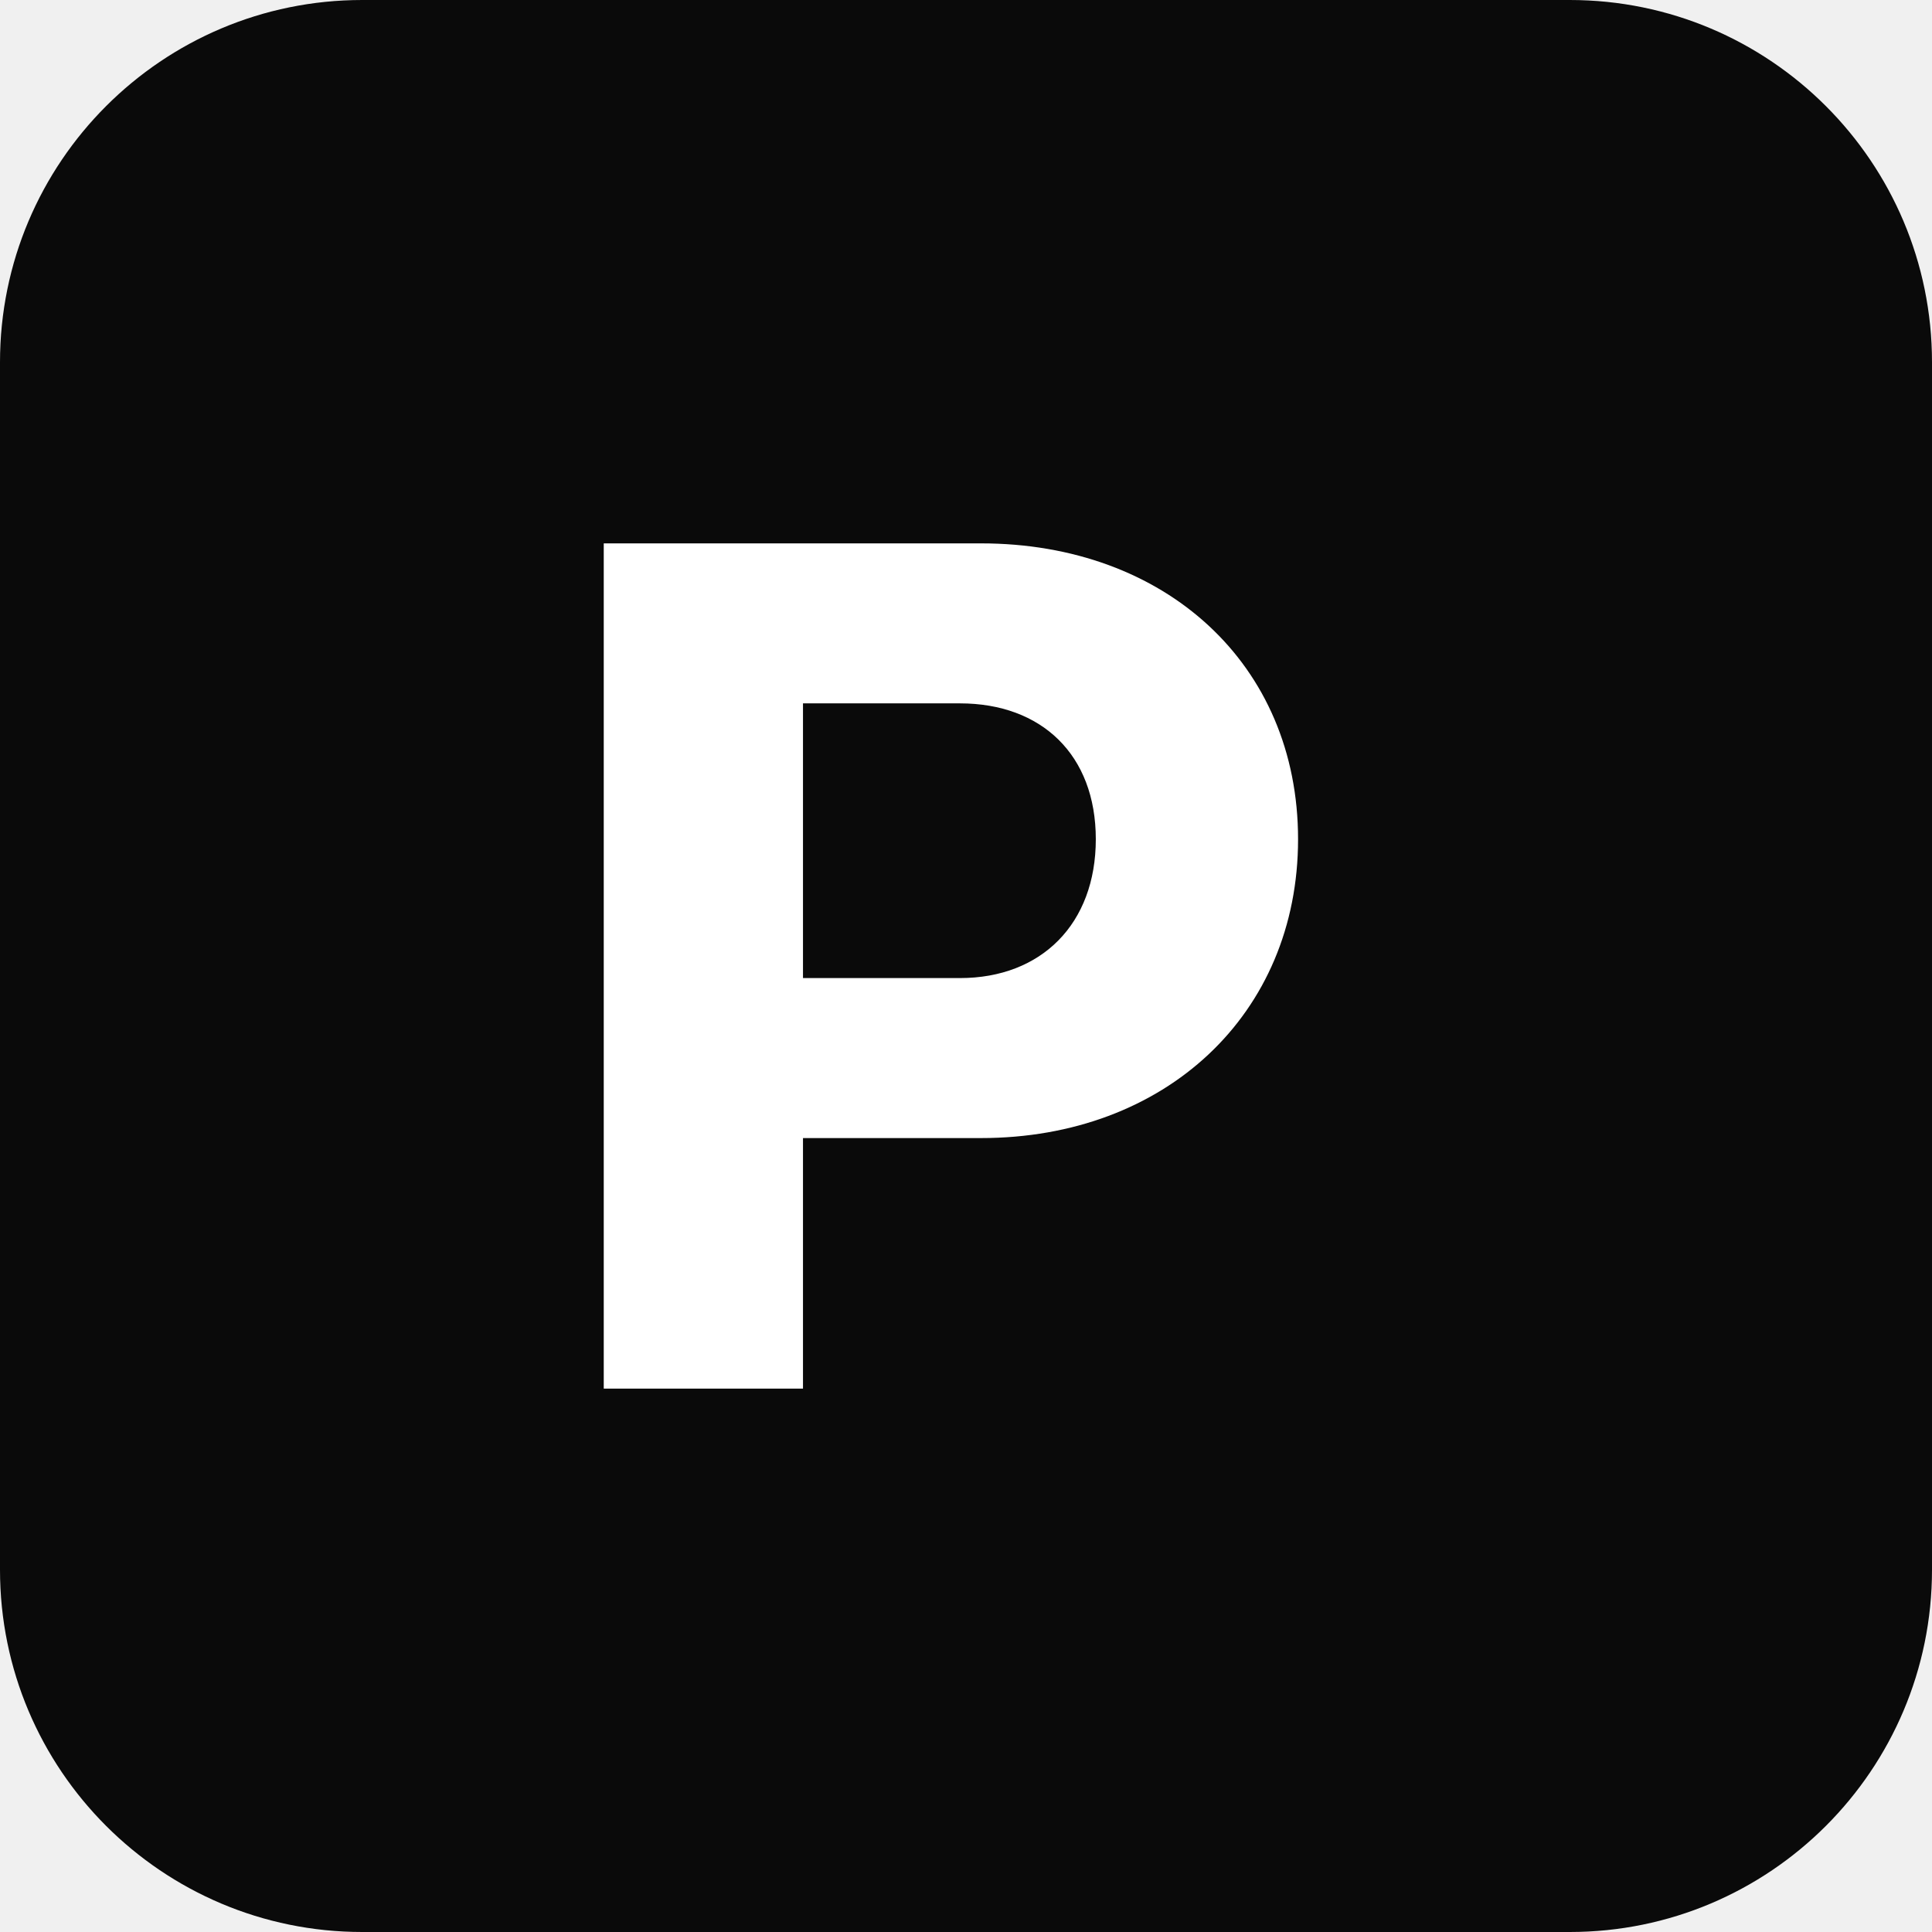
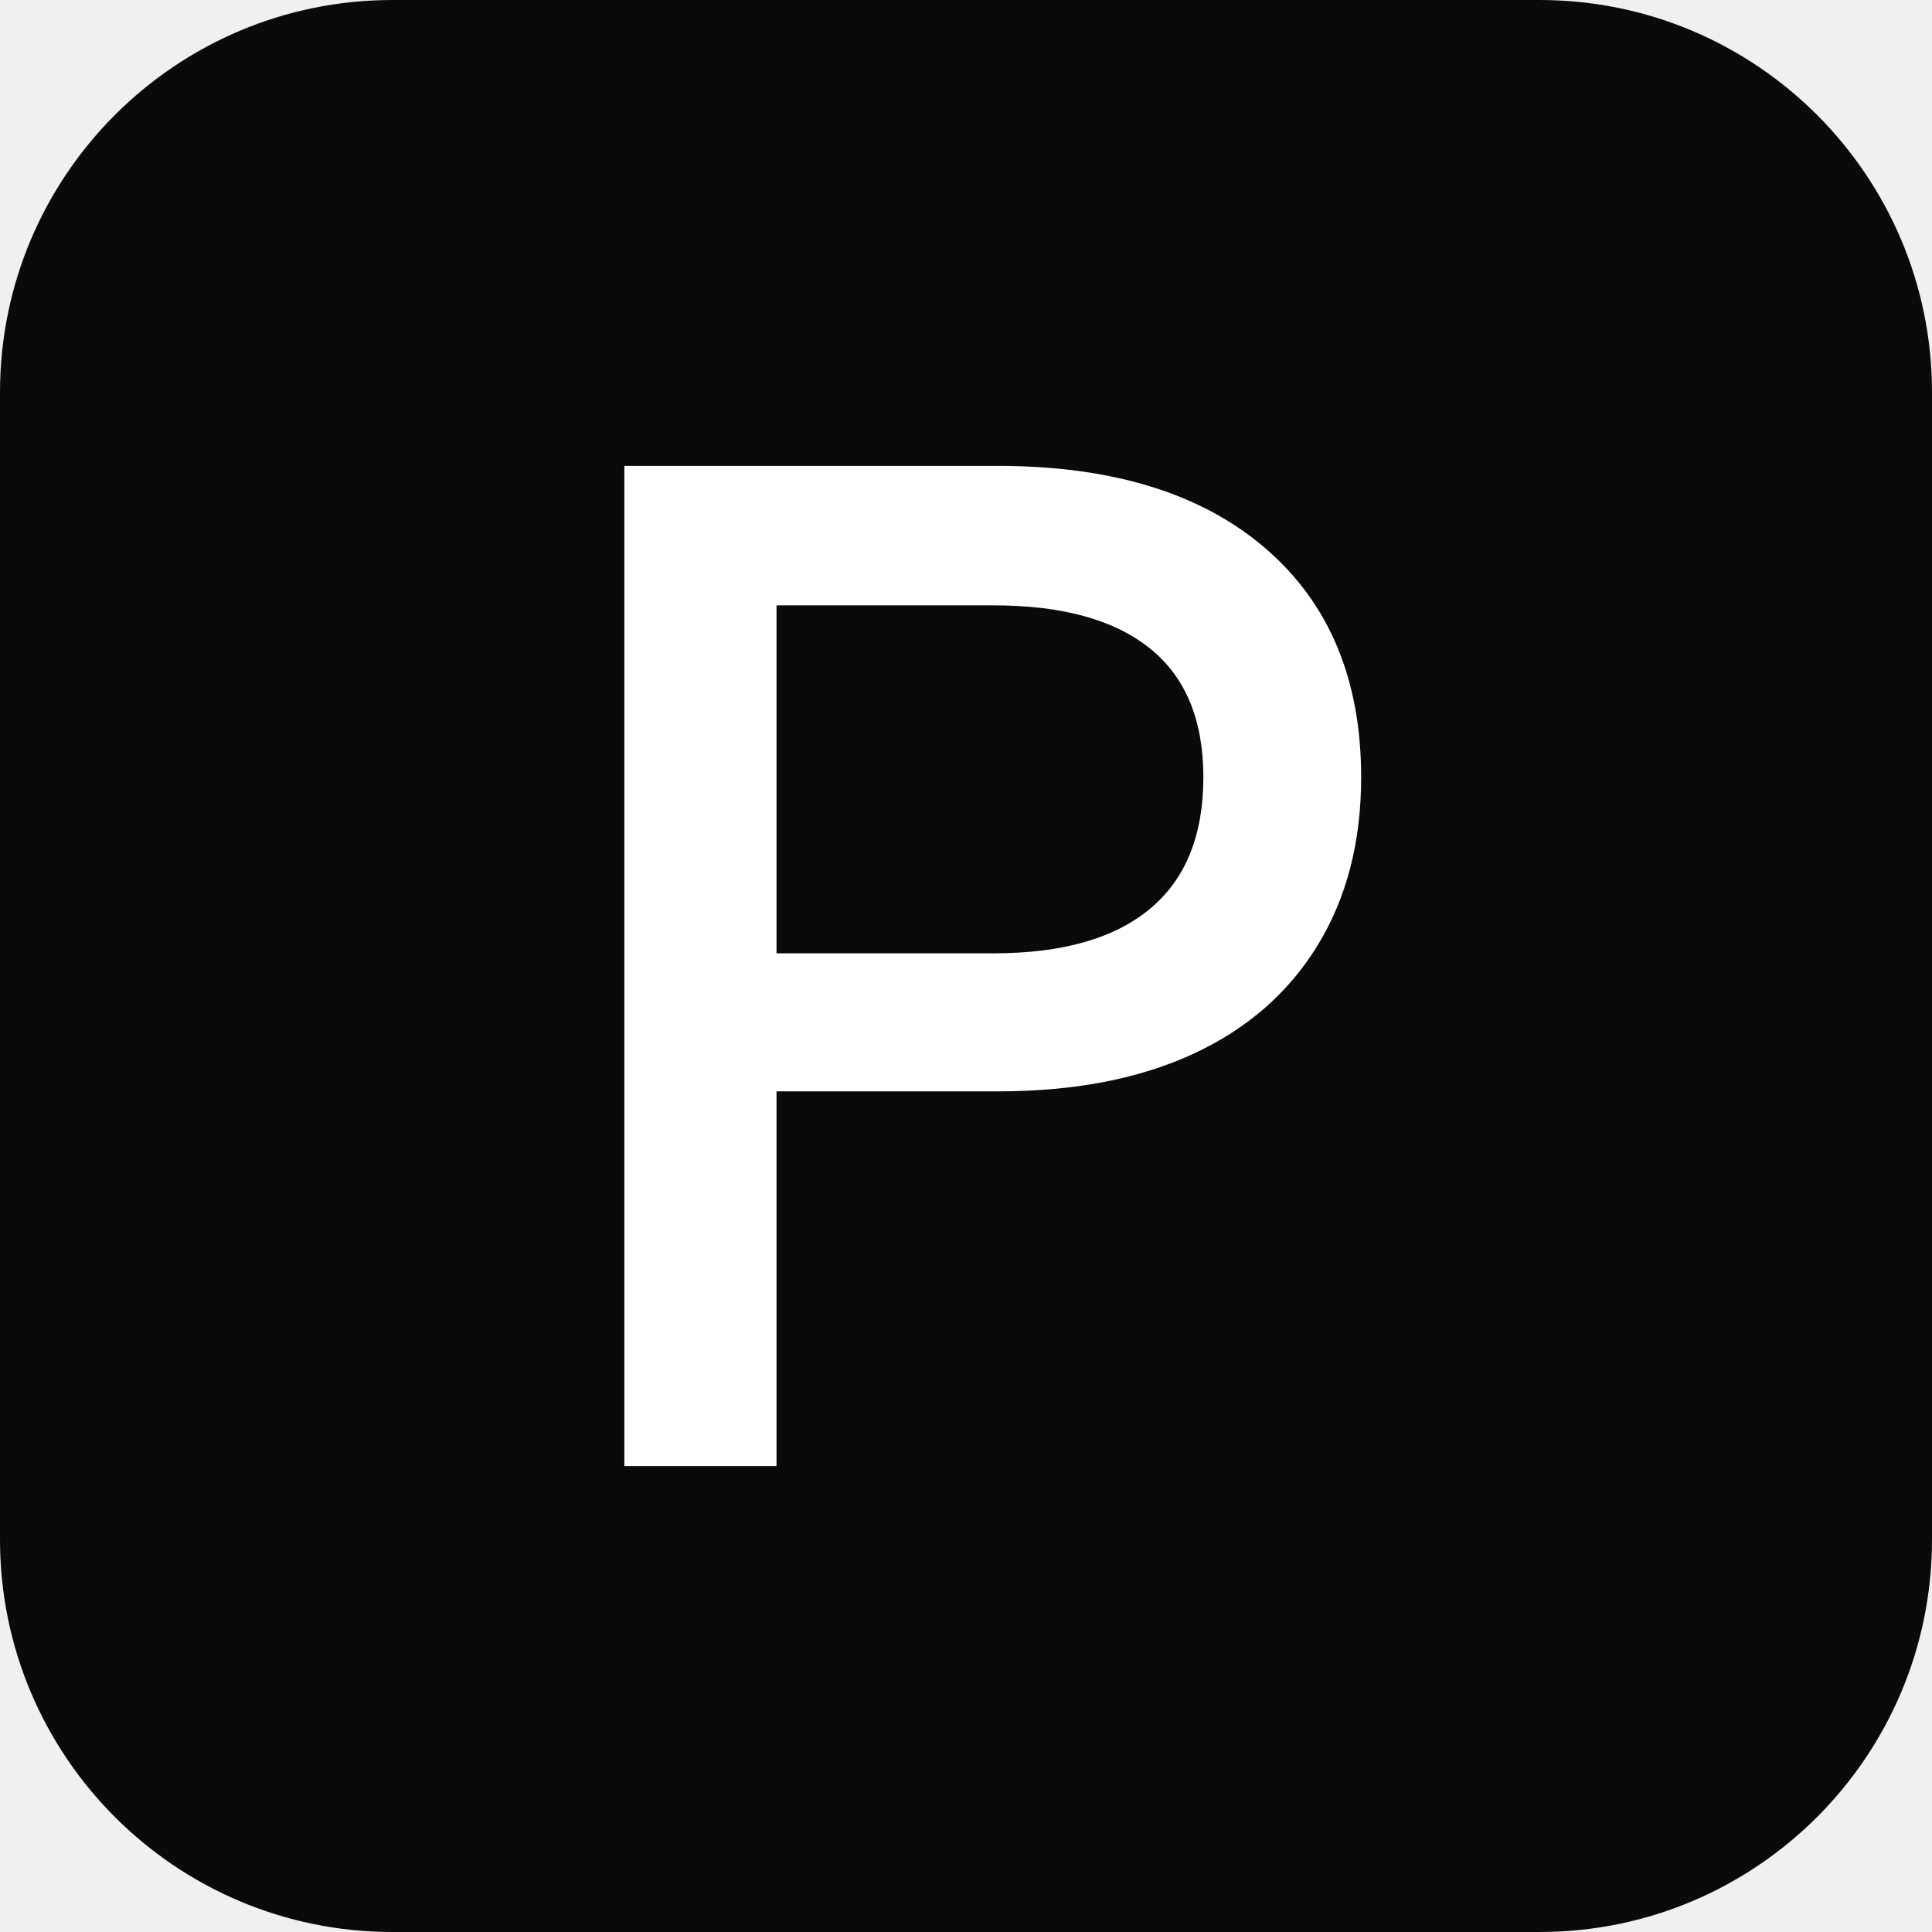
<svg xmlns="http://www.w3.org/2000/svg" viewBox="0 0 64 64" width="64" height="64">
-   <rect width="64" height="64" rx="12" fill="#0A0A0A" />
-   <path d="M20 46V18h12.5c6.1 0 10.5 4 10.5 9.8s-4.4 9.9-10.5 9.9H26.6V46H20zm6.6-13.6h5.2c2.7 0 4.5-1.8 4.5-4.6s-1.8-4.5-4.5-4.5h-5.2v9.1z" fill="#FFFFFF" />
+   <rect width="64" height="64" rx="13" fill="#0A0A0A" />
+   <path d="M20.683 48.567V15.433H33.05Q38.743 15.433 41.917 18.163Q45.09 20.893 45.09 25.747Q45.09 28.967 43.643 31.323Q42.197 33.68 39.513 34.917Q36.83 36.153 33.05 36.153H25.723V48.567ZM25.723 31.58H32.91Q36.317 31.58 38.09 30.11Q39.863 28.64 39.863 25.747Q39.863 22.9 38.09 21.477Q36.317 20.053 32.91 20.053H25.723Z" fill="#FFFFFF" />
</svg>
